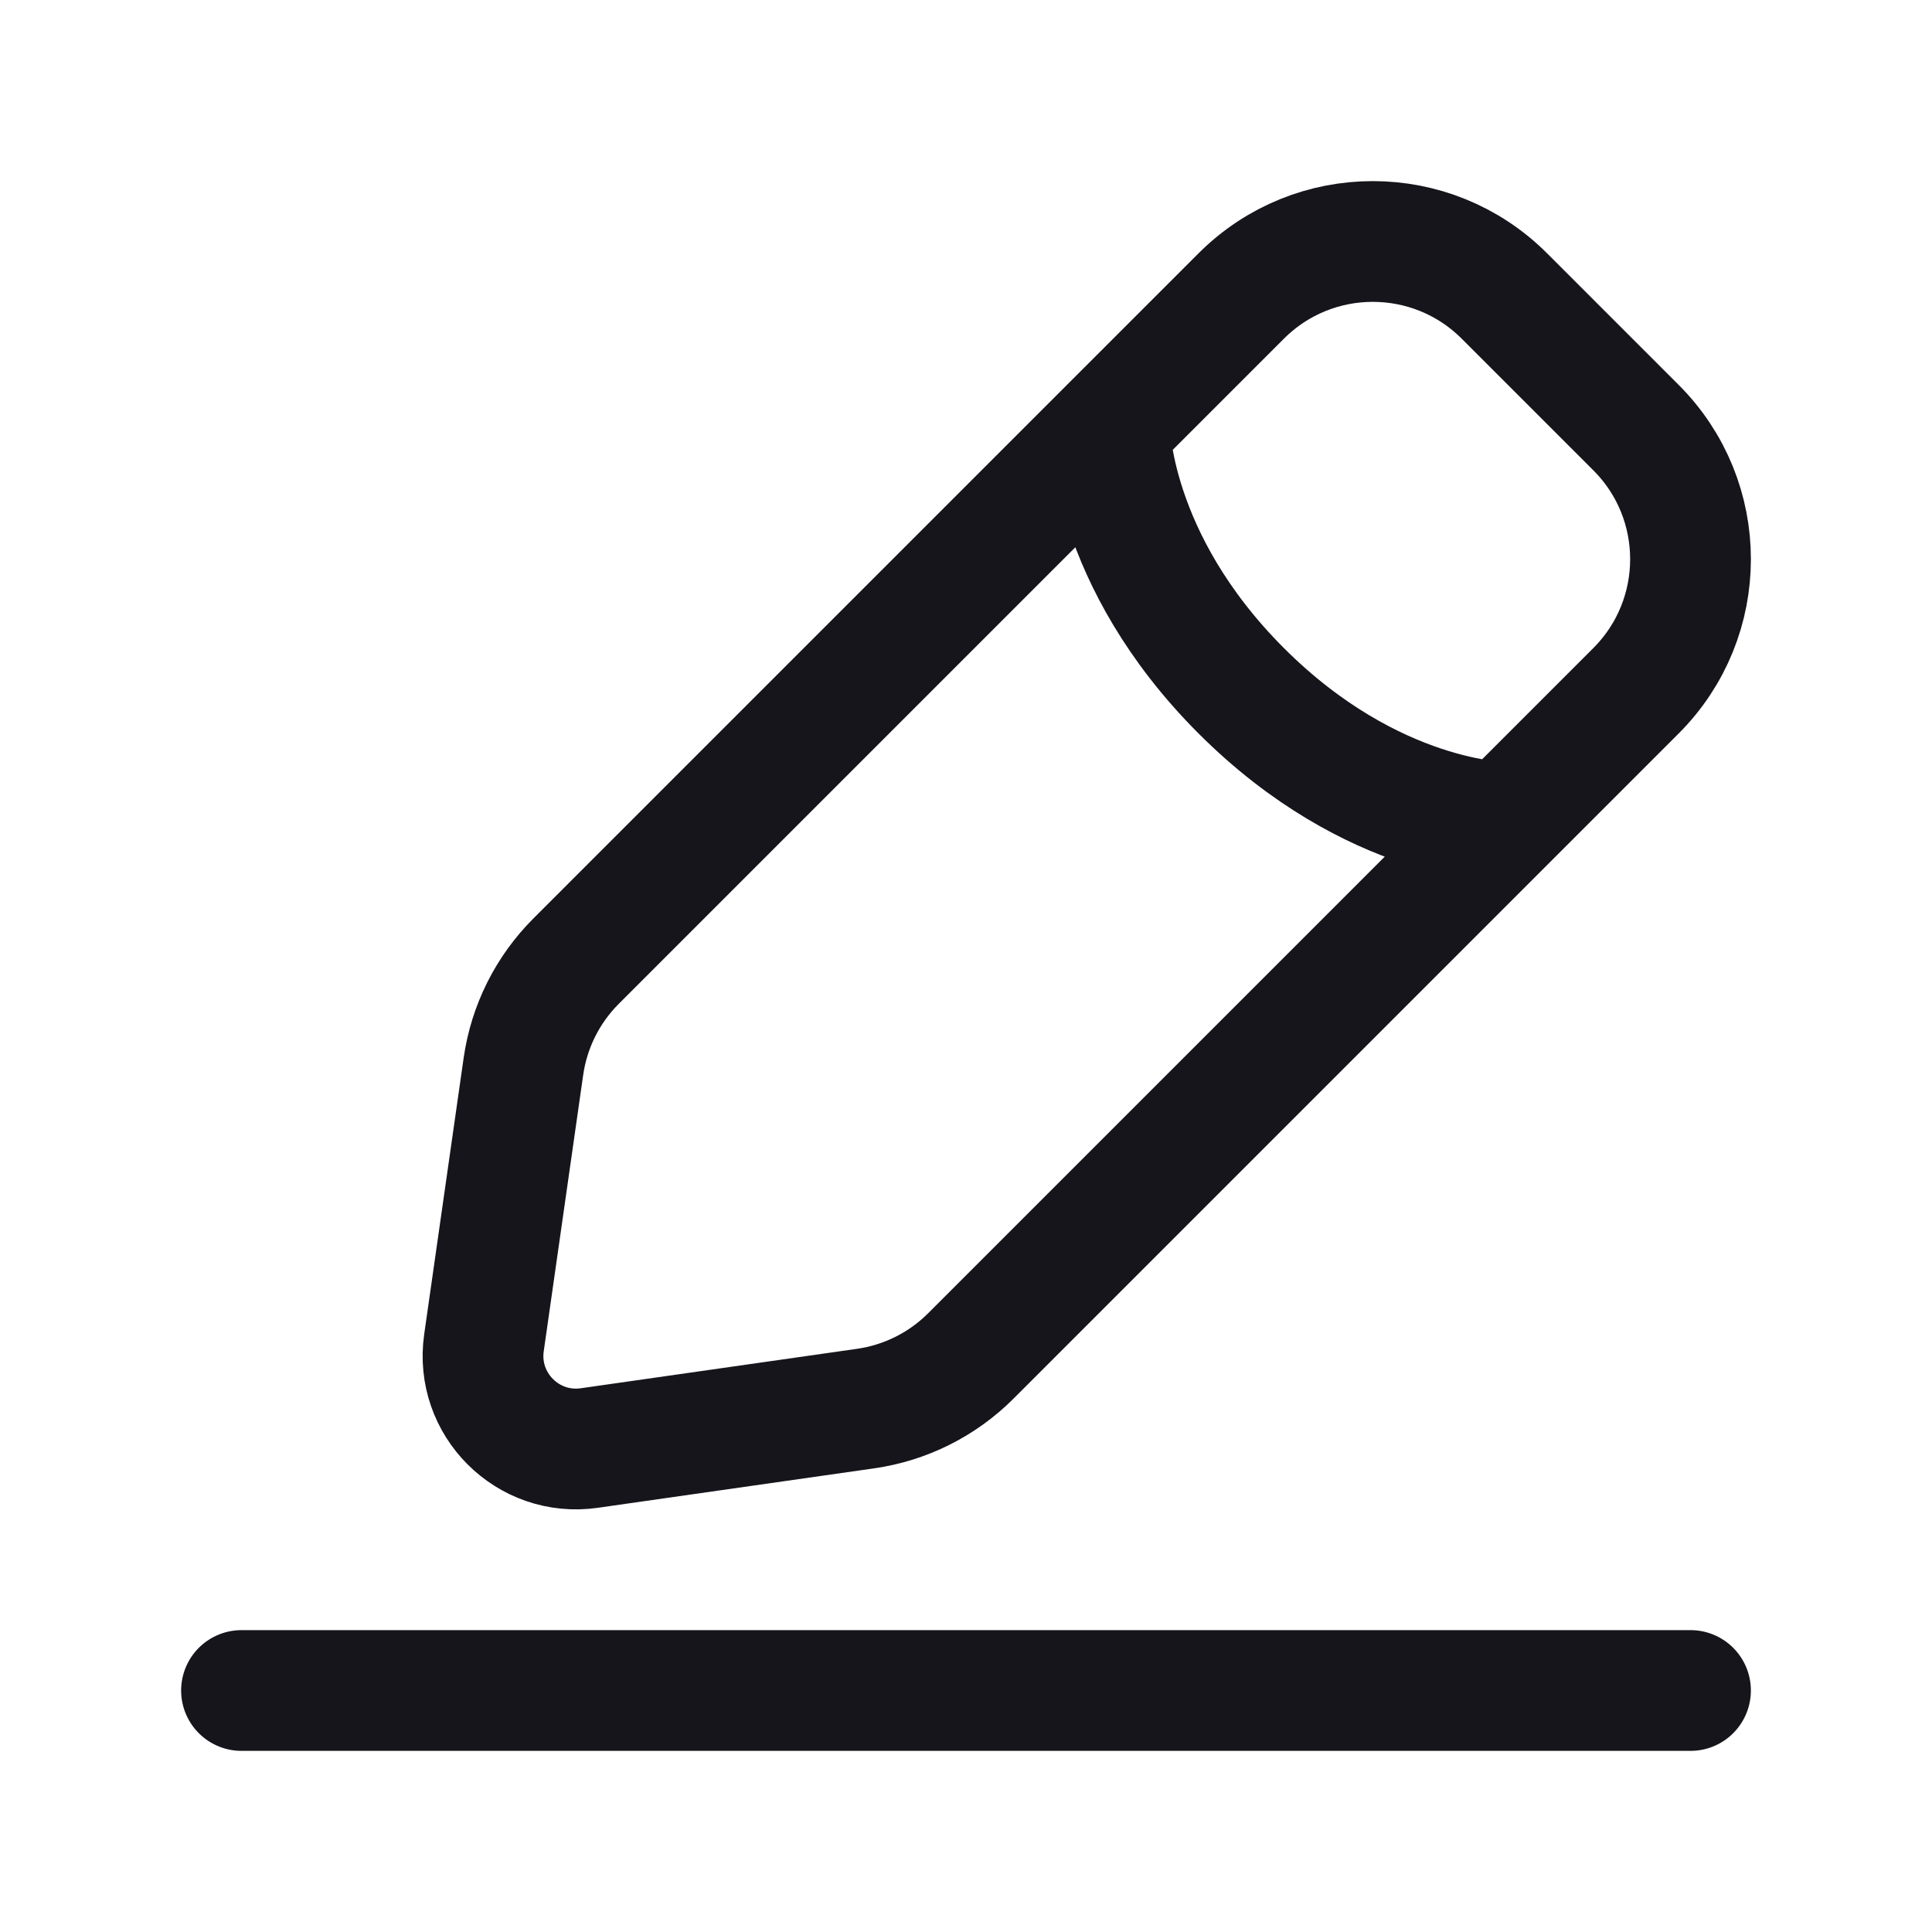
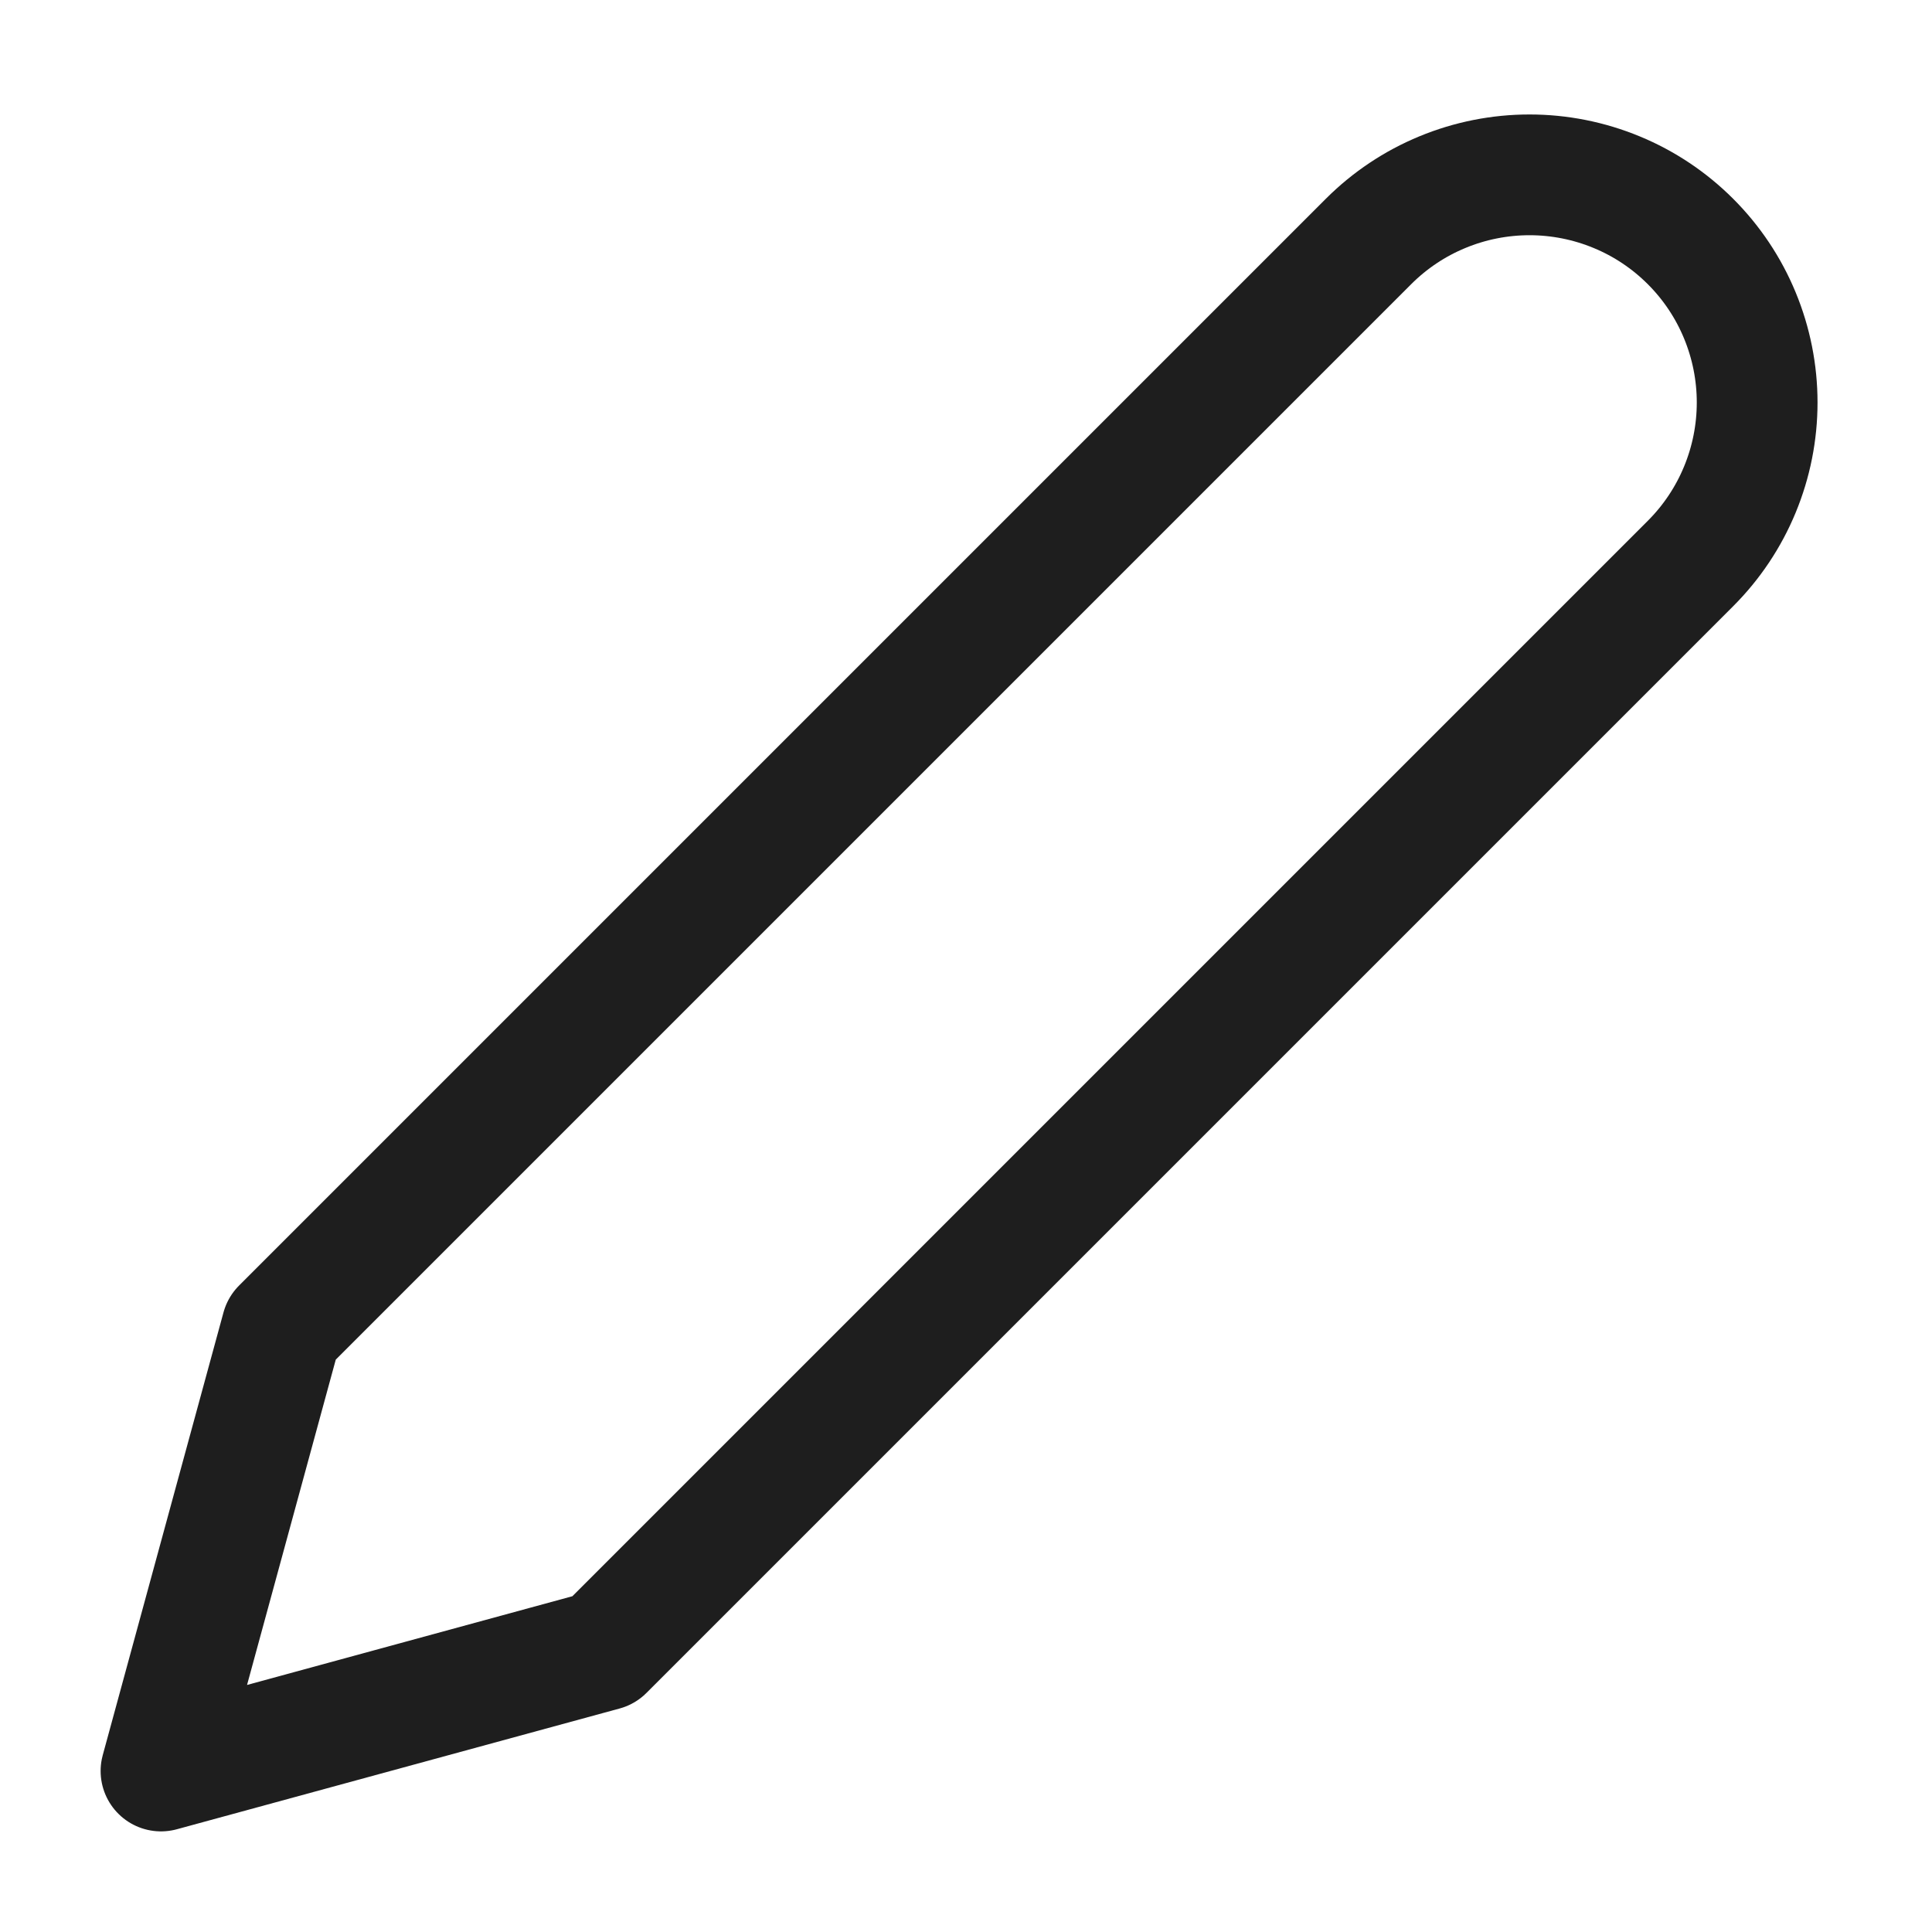
<svg xmlns="http://www.w3.org/2000/svg" width="24" height="24" viewBox="0 0 24 24" fill="none">
-   <path d="M3 21H21M13.784 5.312C13.784 5.312 13.784 6.946 15.419 8.581C17.054 10.216 18.688 10.216 18.688 10.216M7.32 17.988L10.752 17.498C11.248 17.427 11.706 17.198 12.06 16.844L20.323 8.581C21.226 7.678 21.226 6.214 20.323 5.312L18.688 3.677C17.785 2.774 16.322 2.774 15.419 3.677L7.156 11.94C6.802 12.294 6.573 12.752 6.502 13.248L6.012 16.68C5.903 17.443 6.557 18.097 7.32 17.988Z" stroke="#16151C" stroke-width="1.5" stroke-linecap="round" />
+   <path d="M17 3C17.263 2.737 17.574 2.529 17.918 2.387C18.261 2.245 18.629 2.172 19 2.172C19.371 2.172 19.739 2.245 20.082 2.387C20.426 2.529 20.737 2.737 21 3C21.263 3.263 21.471 3.574 21.613 3.918C21.755 4.261 21.828 4.629 21.828 5C21.828 5.371 21.755 5.739 21.613 6.082C21.471 6.426 21.263 6.737 21 7L7.5 20.5L2 22L3.5 16.5L17 3Z" stroke="#1E1E1E" stroke-width="1.5" stroke-linecap="round" stroke-linejoin="round" />
</svg>
